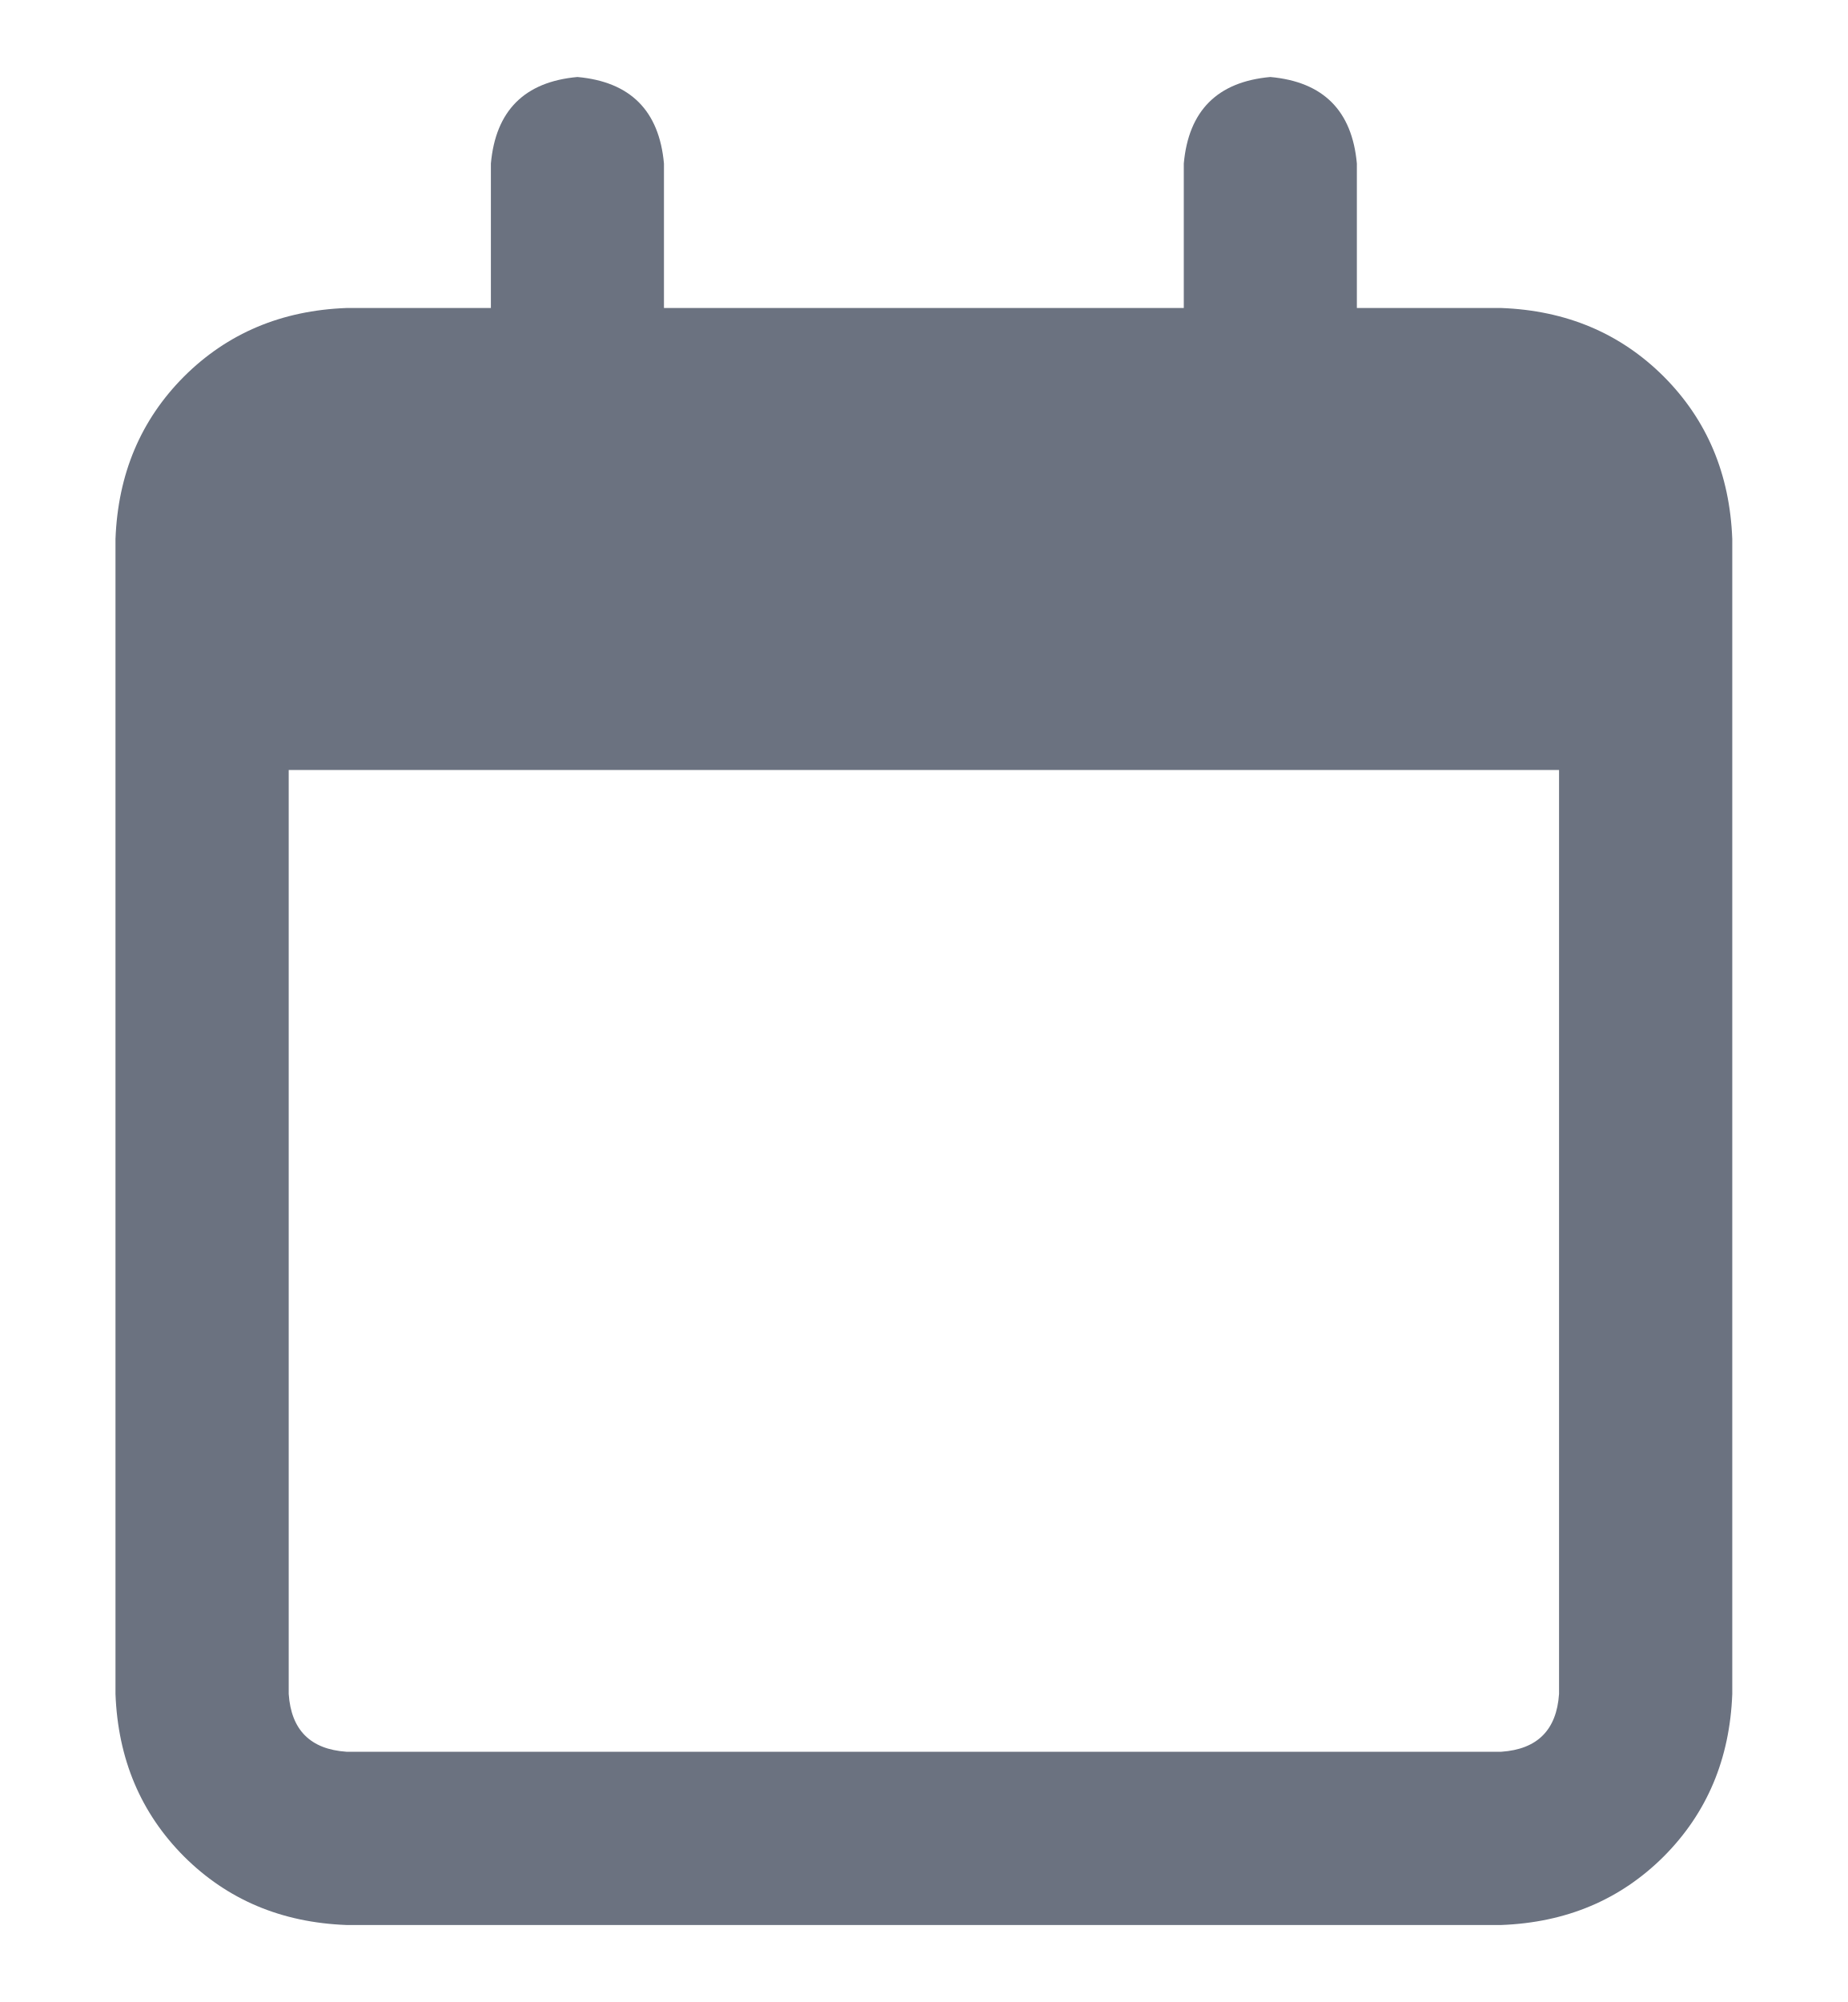
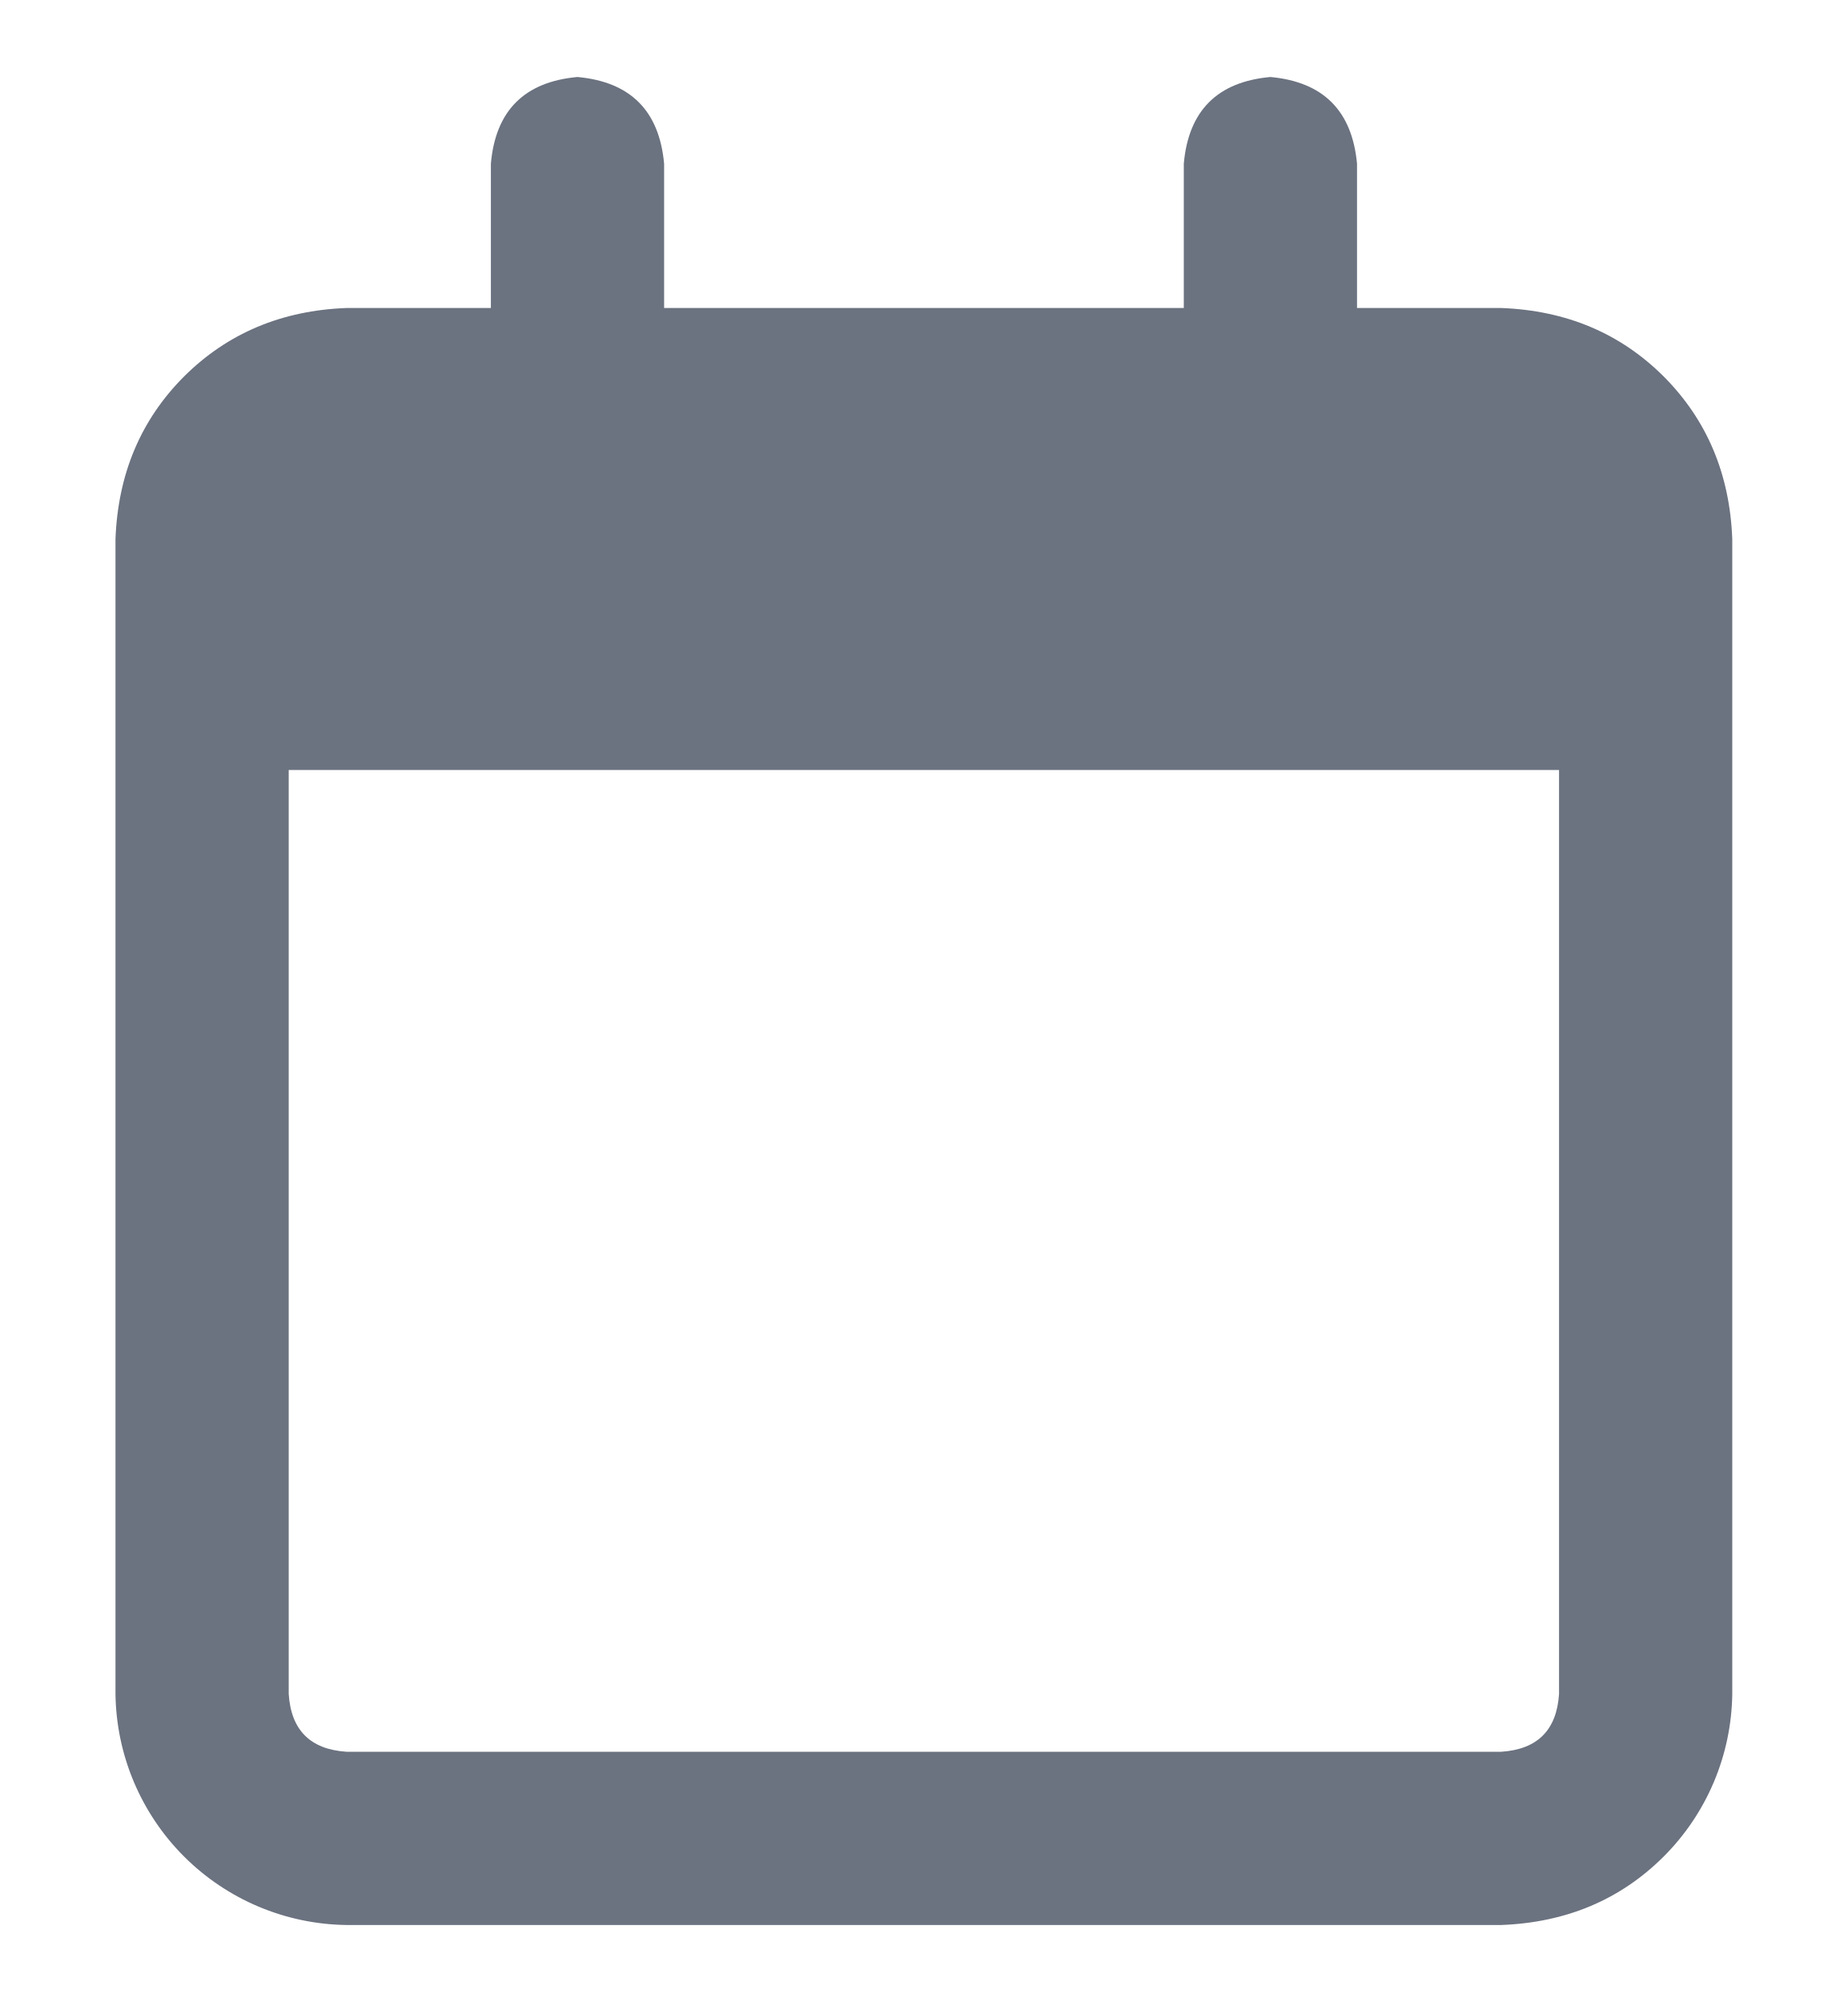
- <svg xmlns="http://www.w3.org/2000/svg" width="12" height="13" viewBox="0 0 12 13" fill="none">
-   <path d="M4.312 2H7.688V1.062C7.719 0.719 7.906 0.531 8.25 0.5C8.594 0.531 8.781 0.719 8.812 1.062V2H9.75C10.172 2.016 10.523 2.164 10.805 2.445C11.086 2.727 11.234 3.078 11.25 3.5V11C11.234 11.422 11.086 11.773 10.805 12.055C10.523 12.336 10.172 12.484 9.75 12.5H2.25C1.828 12.484 1.477 12.336 1.195 12.055C0.914 11.773 0.766 11.422 0.75 11V3.5C0.766 3.078 0.914 2.727 1.195 2.445C1.477 2.164 1.828 2.016 2.25 2H3.188V1.062C3.219 0.719 3.406 0.531 3.75 0.5C4.094 0.531 4.281 0.719 4.312 1.062V2ZM1.875 11C1.891 11.234 2.016 11.359 2.25 11.375H9.75C9.984 11.359 10.109 11.234 10.125 11V5H1.875V11Z" fill="#6B7280" />
+ <svg xmlns="http://www.w3.org/2000/svg" fill="none" viewBox="0 0 12 13">
+   <path fill="#6B7280" d="M4.313 2h3.375v-.937Q7.734.547 8.25.5q.515.047.563.563V2h.937q.633.024 1.055.445.421.423.445 1.055V11a1.52 1.52 0 0 1-.445 1.055q-.422.421-1.055.445h-7.5a1.52 1.52 0 0 1-1.055-.445A1.52 1.52 0 0 1 .75 11V3.5q.024-.633.445-1.055Q1.618 2.024 2.25 2h.938v-.937Q3.233.547 3.75.5q.516.047.563.563zm-2.438 9q.023.352.375.375h7.5q.352-.023.375-.375V5h-8.25z" />
</svg>
